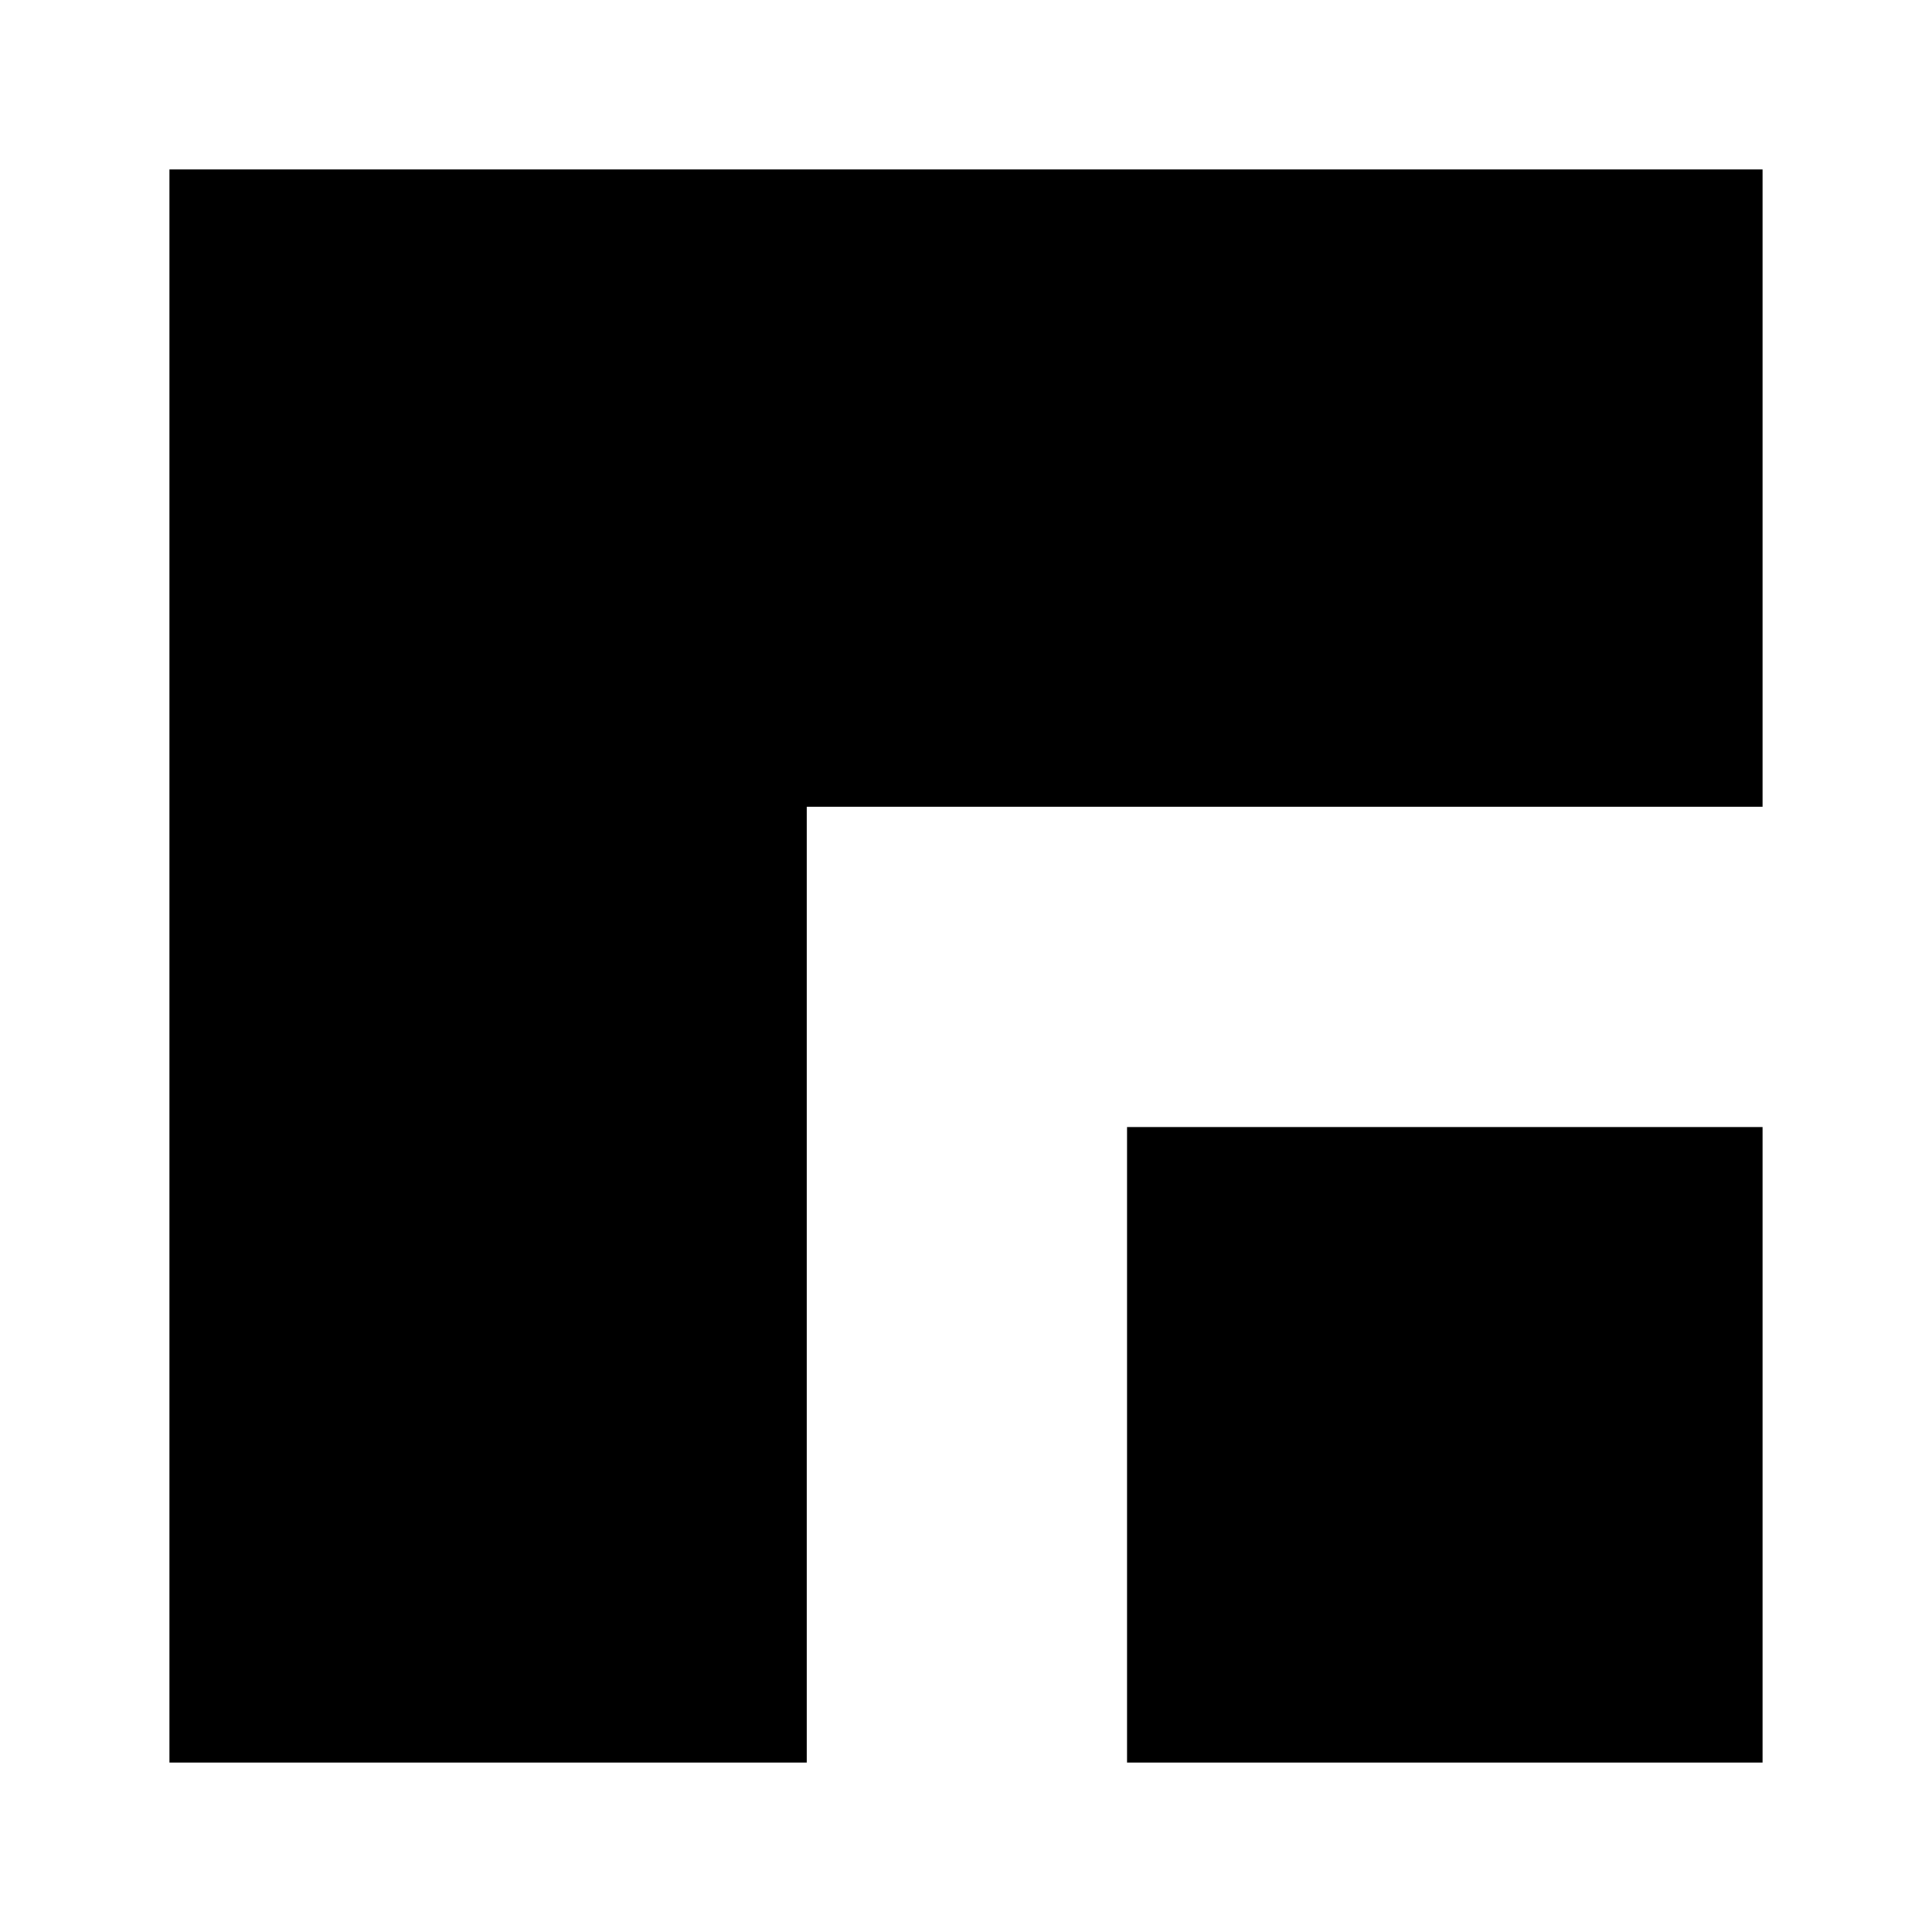
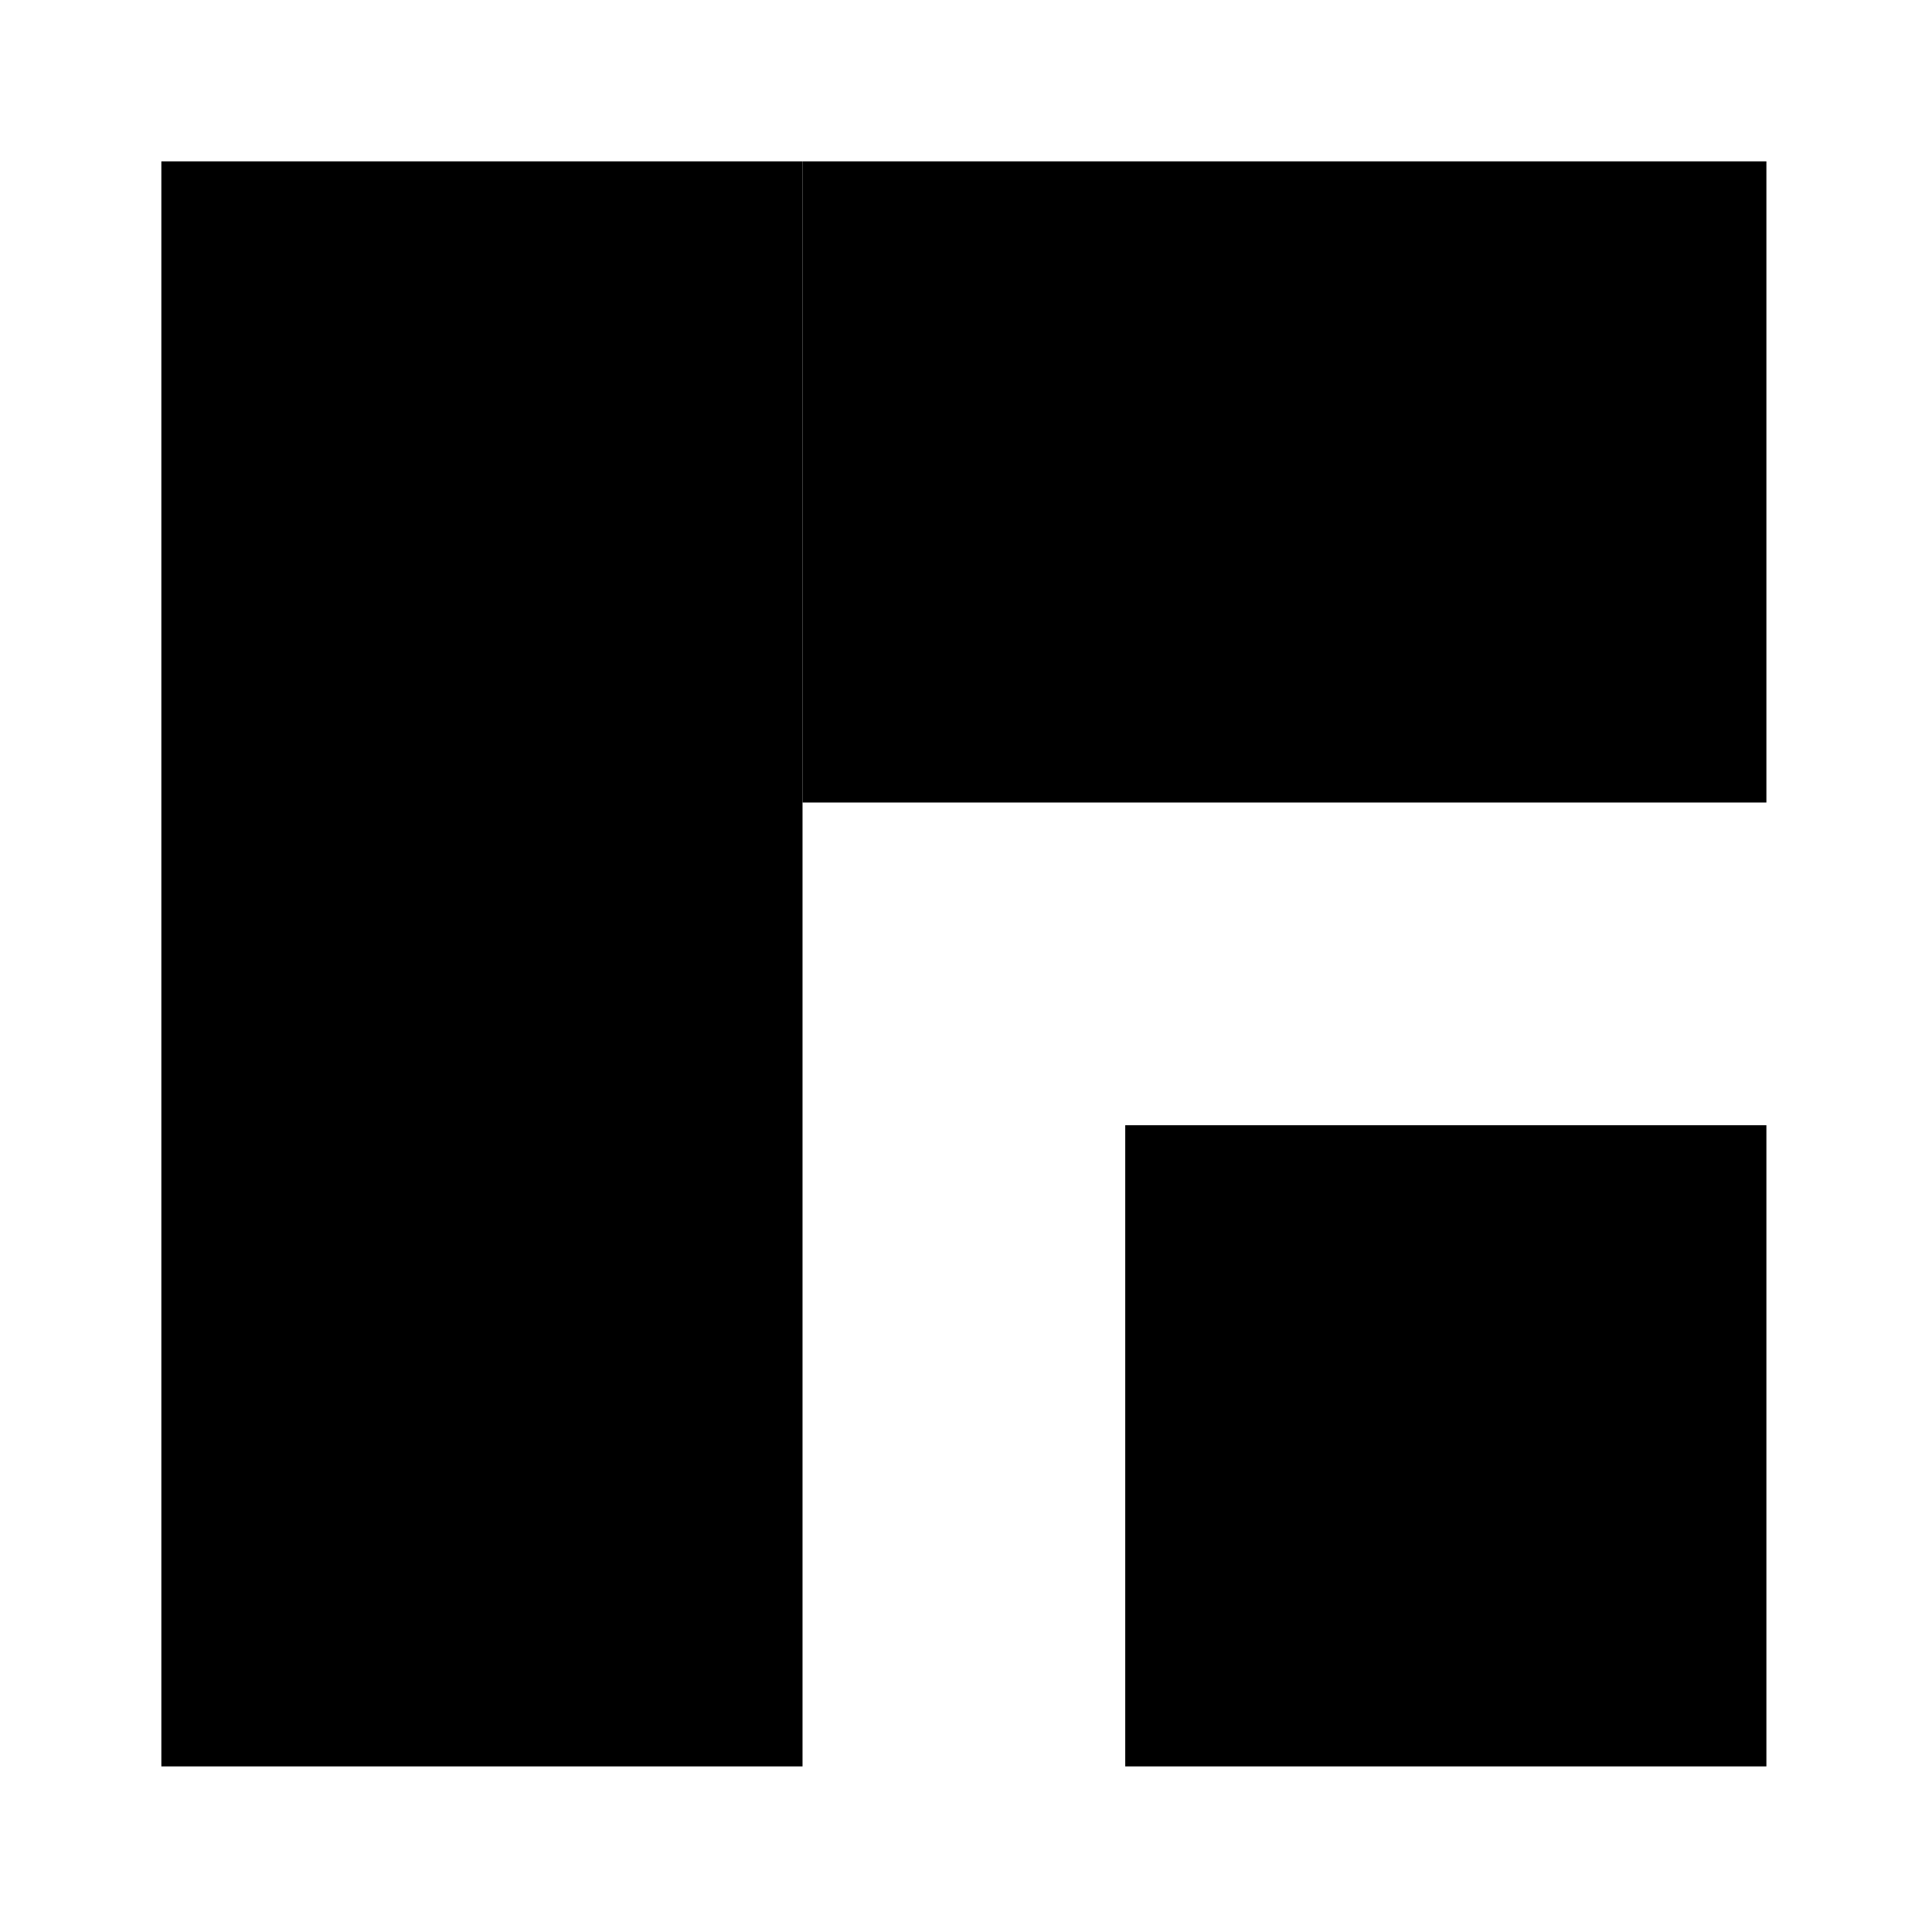
- <svg xmlns="http://www.w3.org/2000/svg" width="228" height="228" overflow="hidden">
-   <g transform="translate(-526 -246)">
-     <path d="M546 266 734 266 734 341.2 621.2 341.2 621.2 454 546 454Z" fill-rule="evenodd" />
-     <rect x="659" y="379" width="75" height="75" />
+ <svg xmlns="http://www.w3.org/2000/svg" width="455" height="455" overflow="hidden">
+   <g transform="translate(-413 -133)">
+     <rect x="602" y="171" width="227" height="151" />
+     <rect x="678" y="398" width="151" height="151" />
+     <rect x="451" y="171" width="151" height="378" />
  </g>
</svg>
